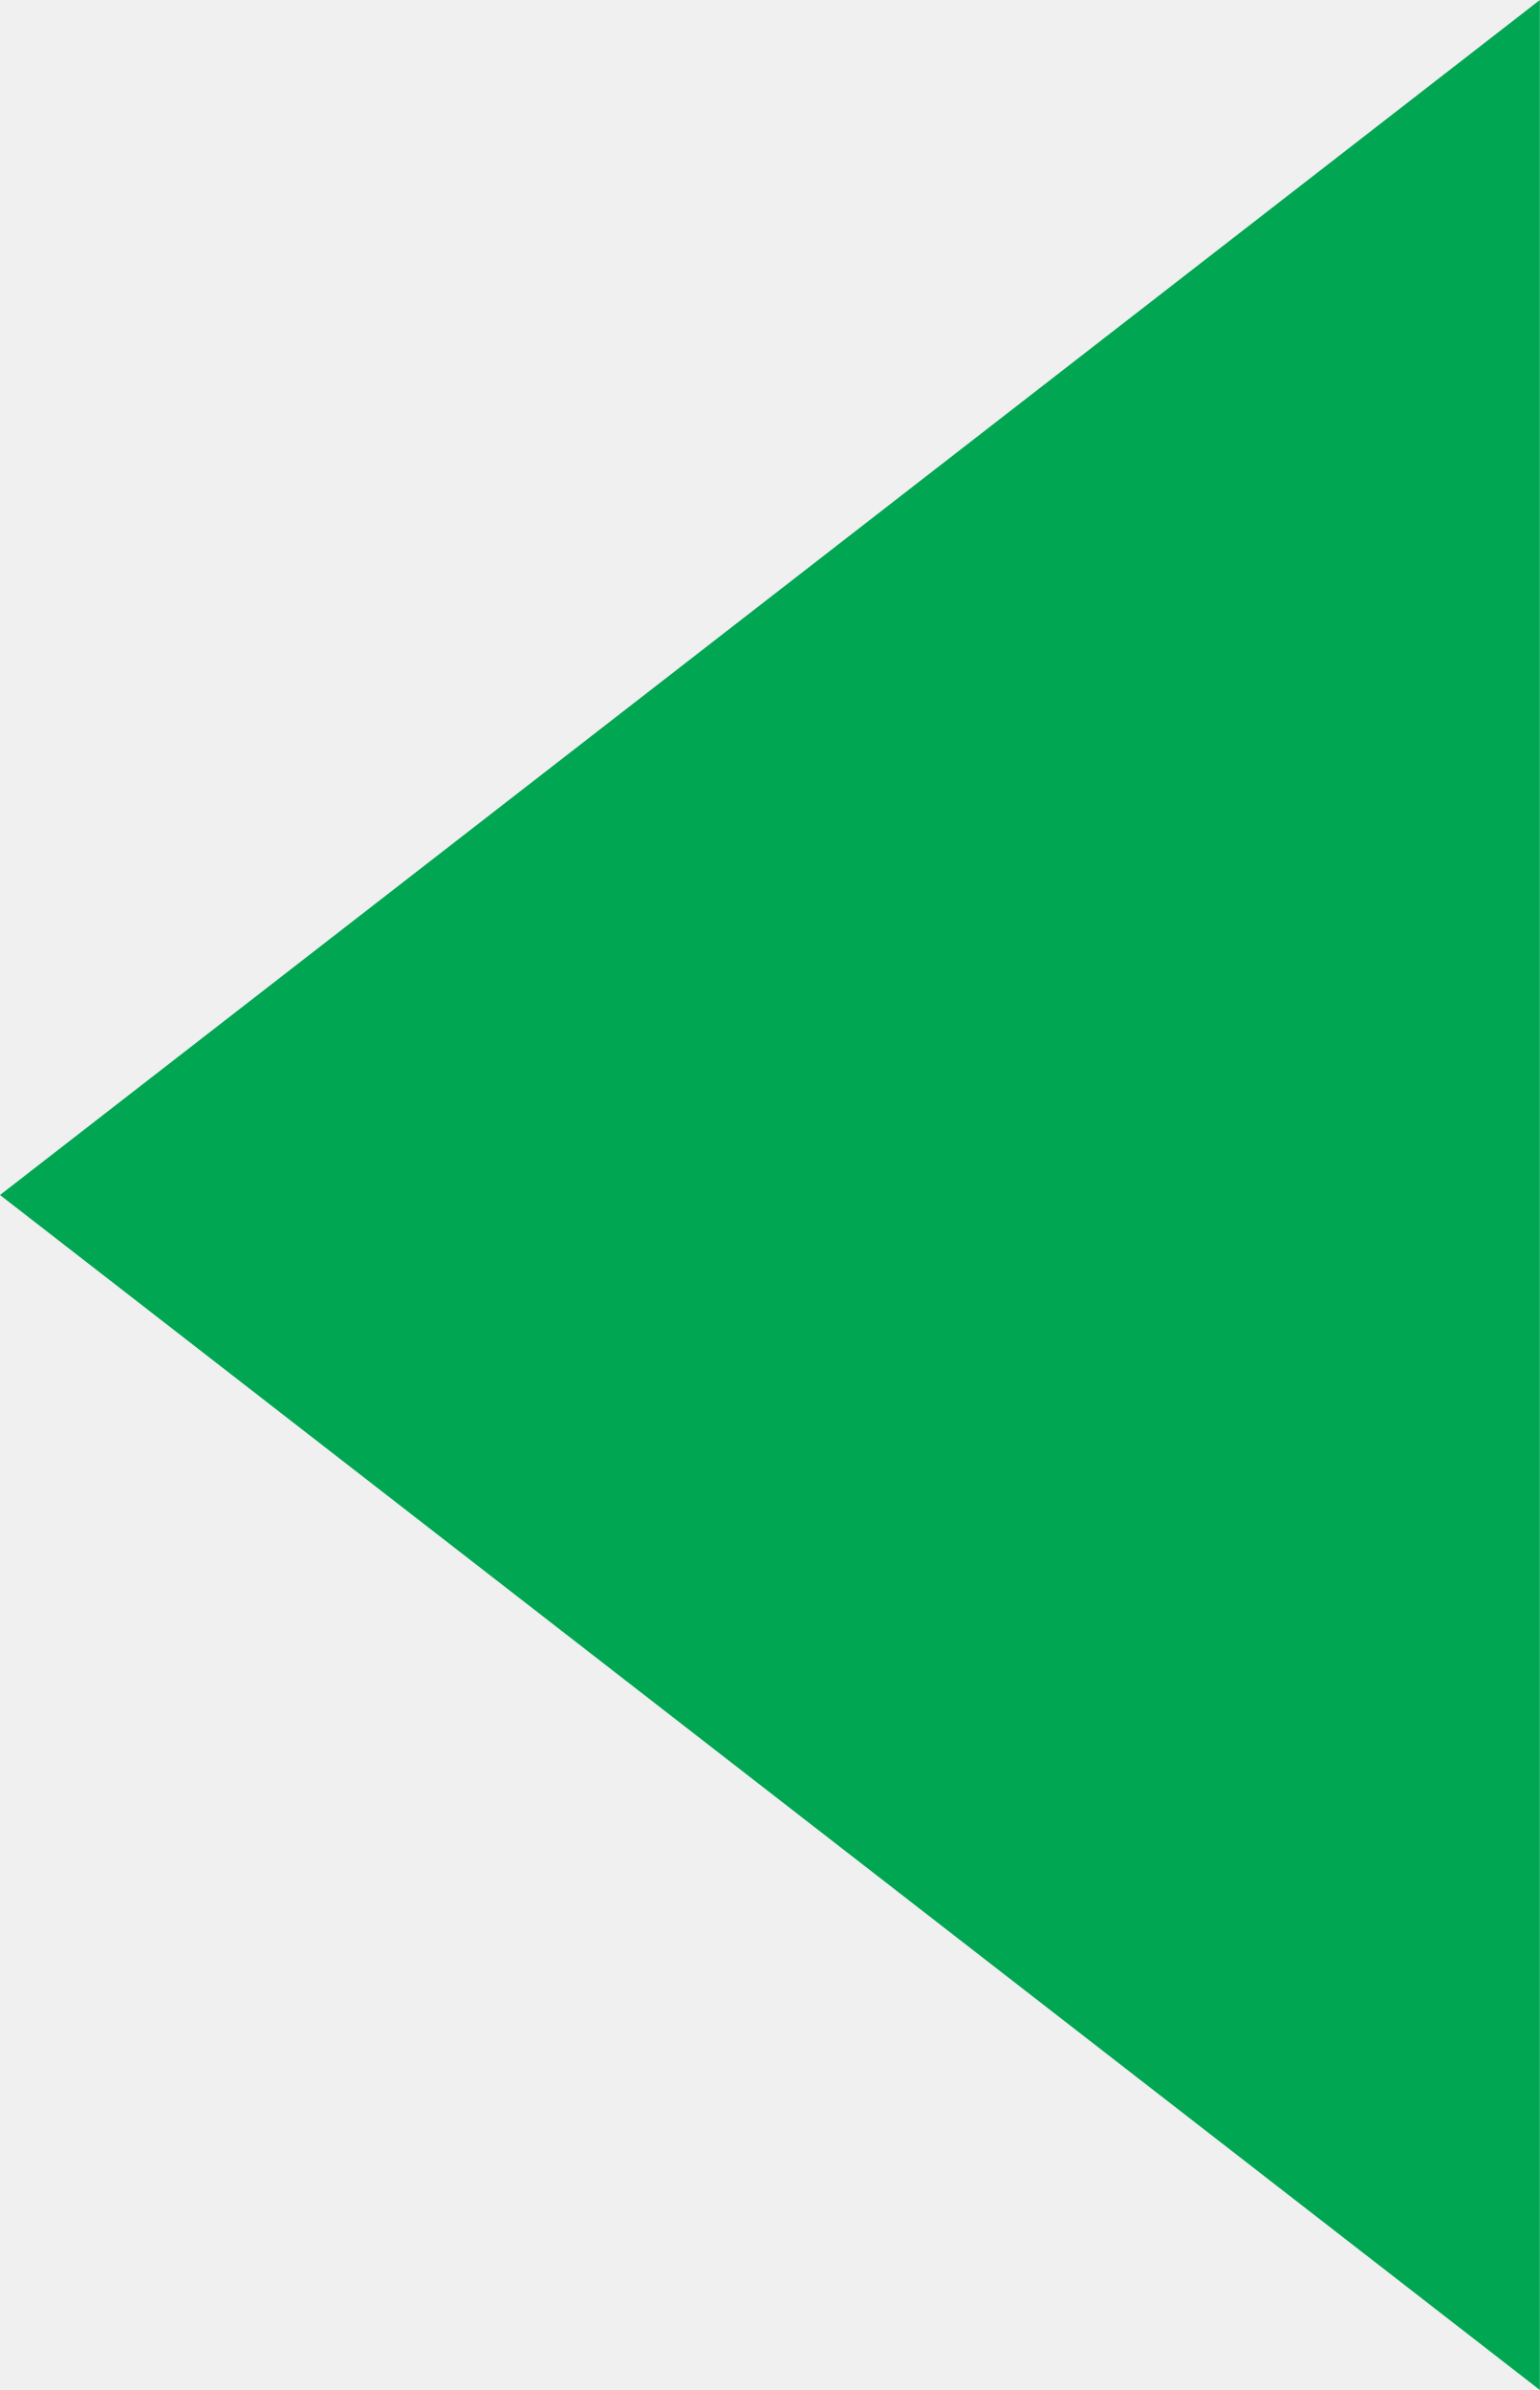
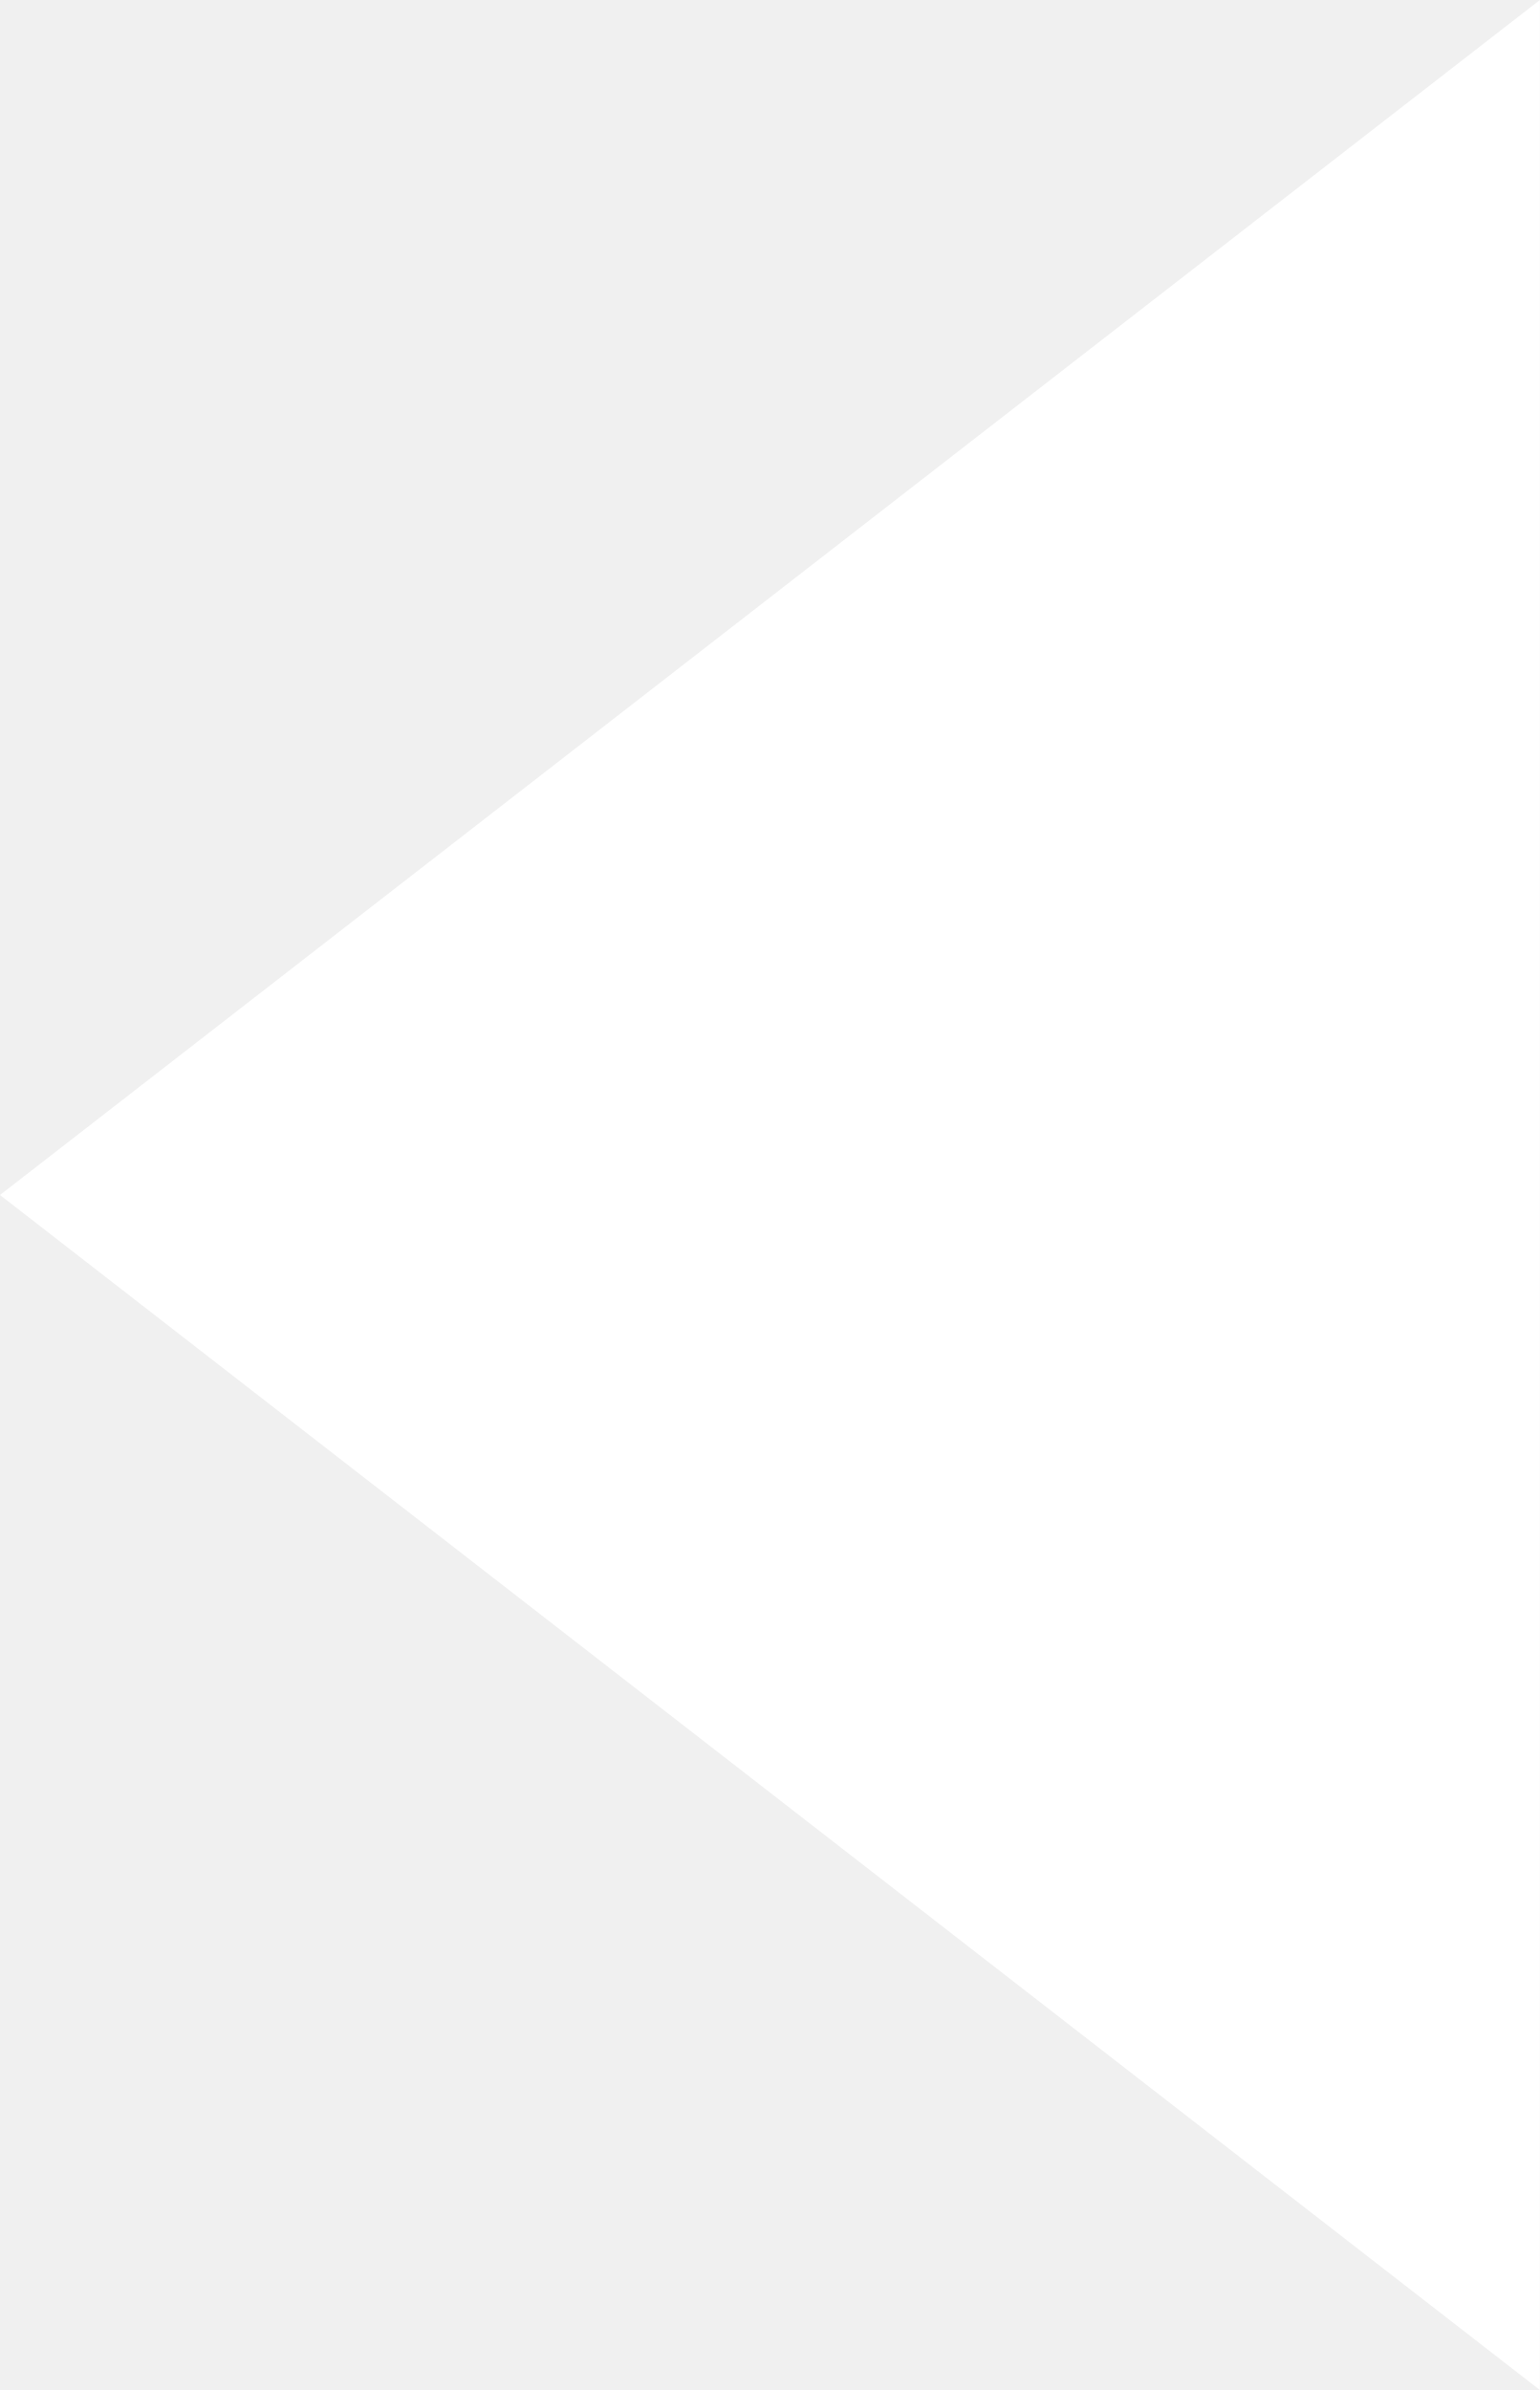
- <svg xmlns="http://www.w3.org/2000/svg" version="1.1" id="Layer_1" x="0px" y="0px" viewBox="0 0 341.5 530" style="enable-background:new 0 0 341.5 530;" xml:space="preserve">
+ <svg xmlns="http://www.w3.org/2000/svg" version="1.1" id="Layer_1" x="0px" y="0px" viewBox="-268 264 341.5 530" style="enable-background:new -268 264 341.5 530;" xml:space="preserve">
  <style type="text/css">
- 	.st0{fill:#00A651;}
+ 	.st0{fill:#FFFFFF;}
</style>
-   <g id="XMLID_410_">
-     <polygon id="XMLID_412_" class="st0" points="0,265 341.5,265 341.5,530  " />
-     <polygon id="XMLID_411_" class="st0" points="0,265 341.5,265 341.5,0  " />
-   </g>
+   <polygon class="st0" points="-268,529 73.5,794 73.5,529 73.5,264 " />
</svg>
